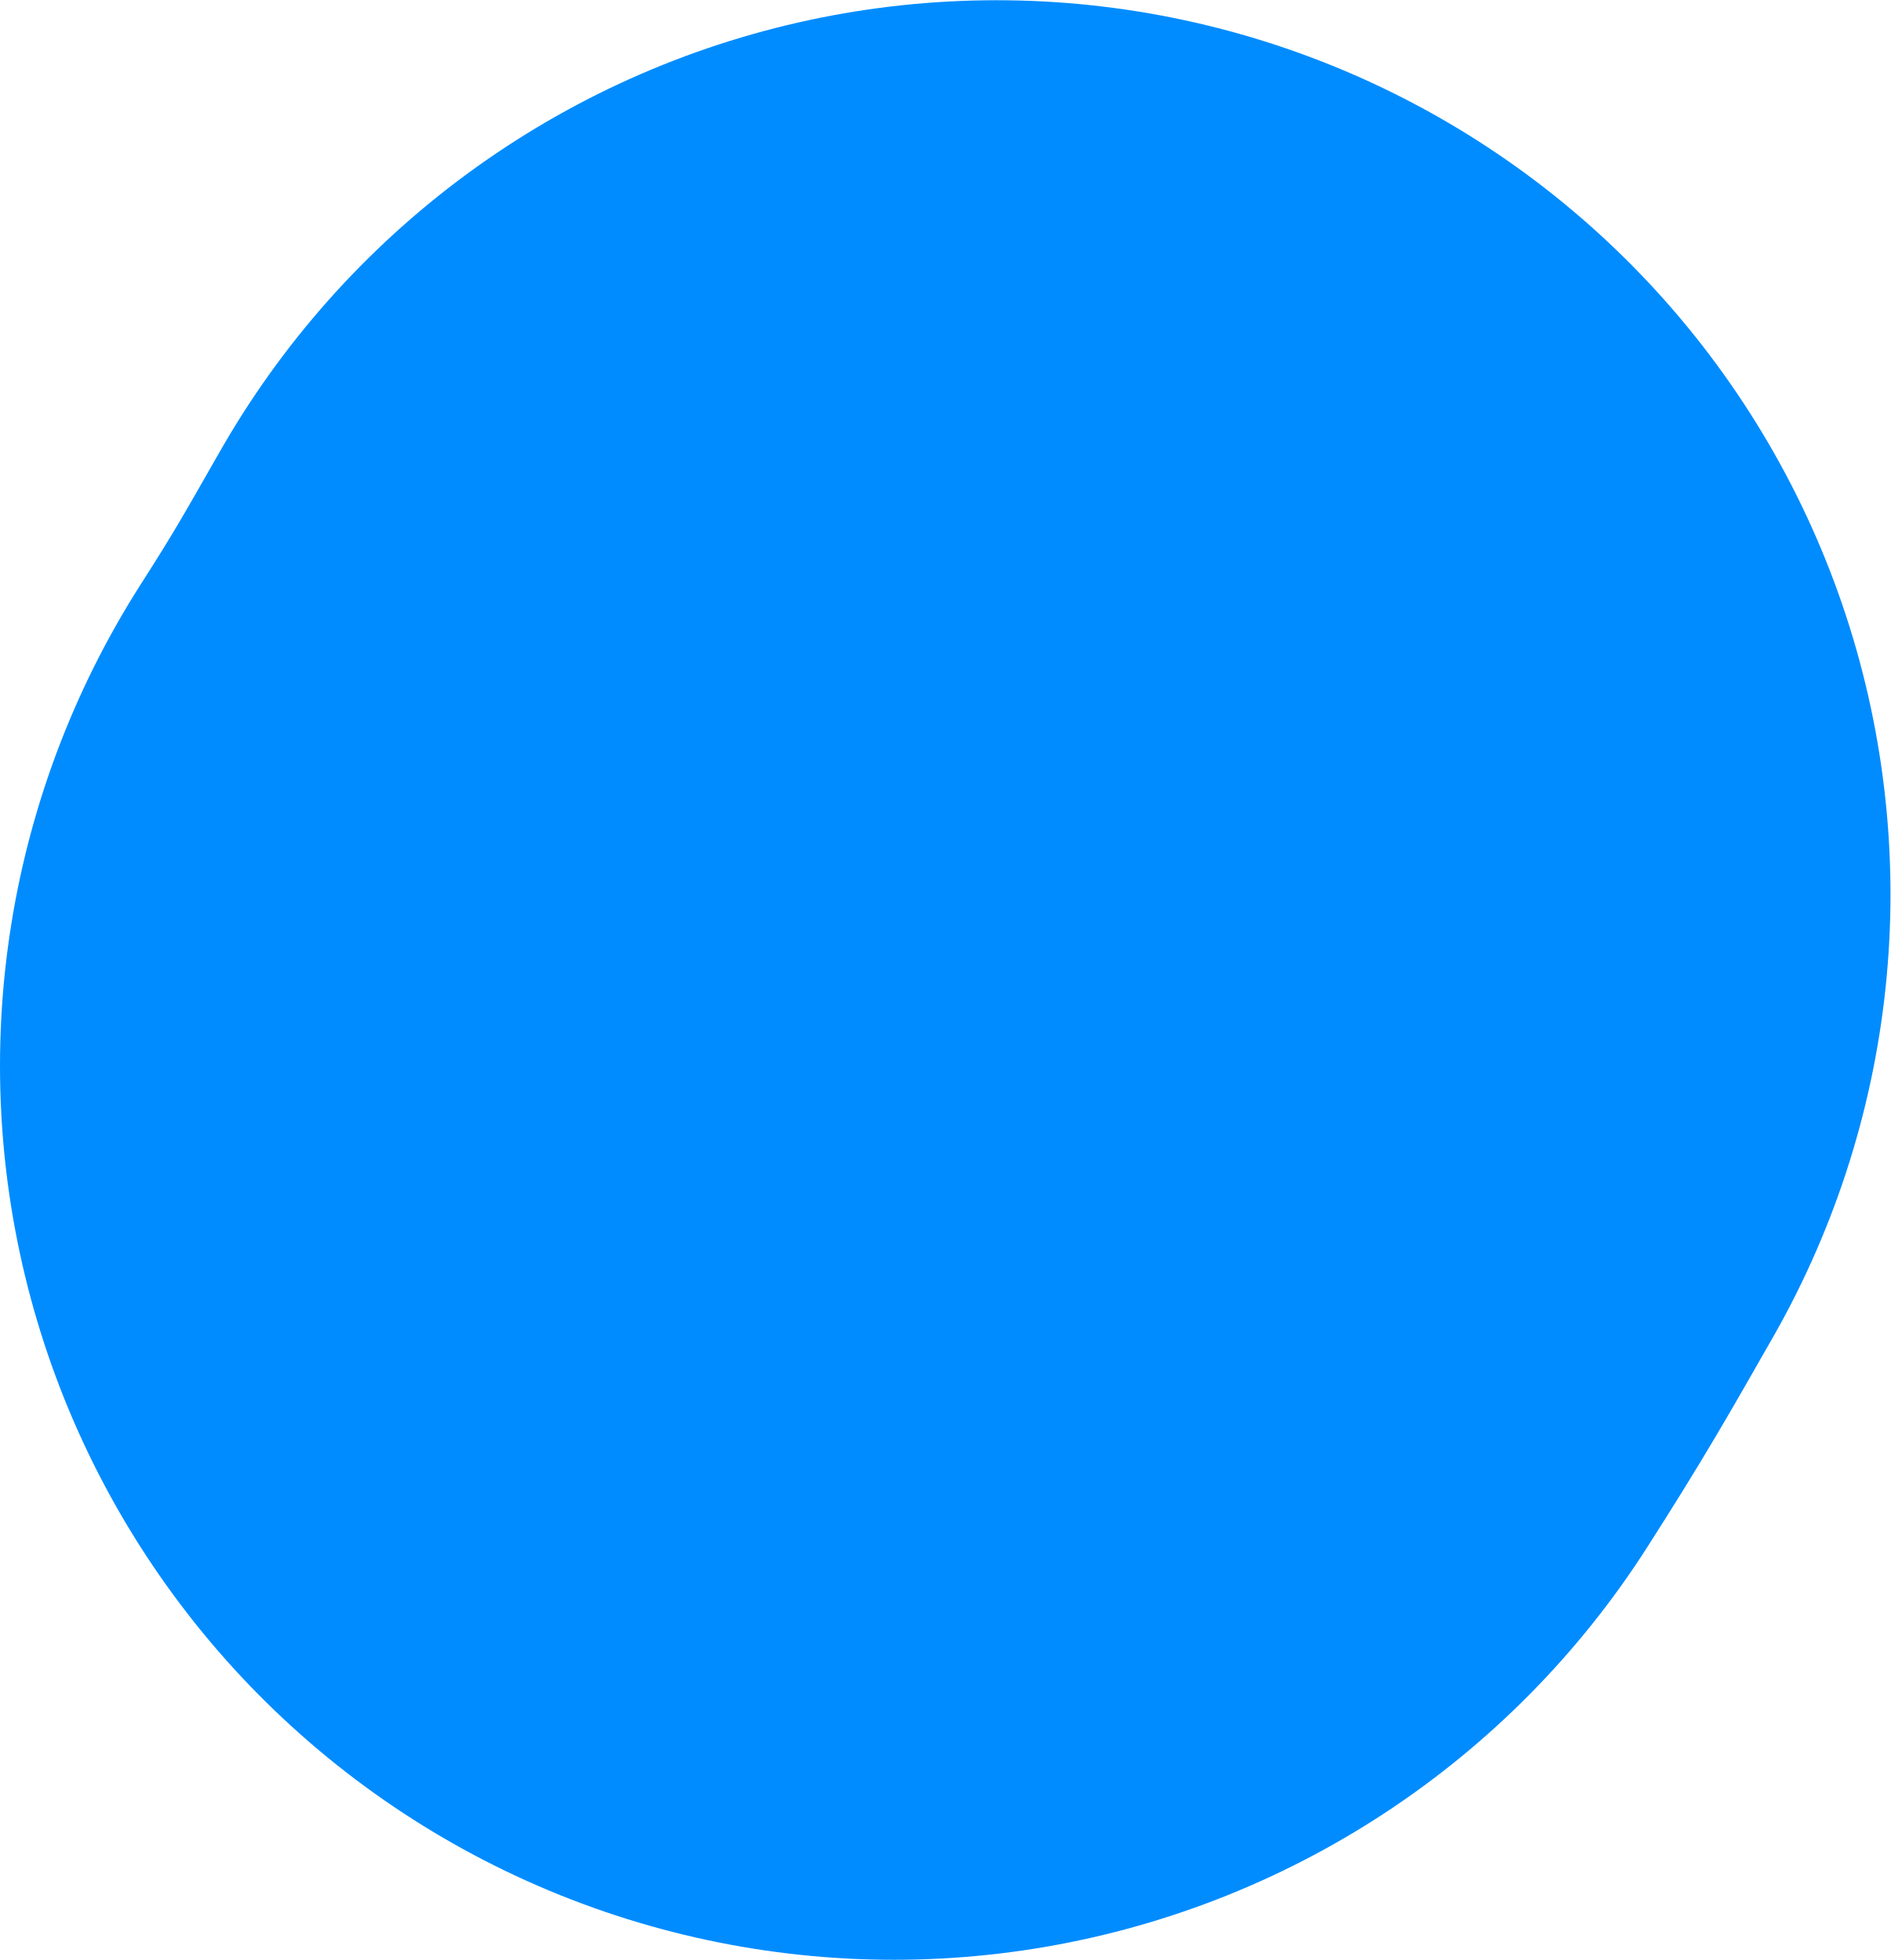
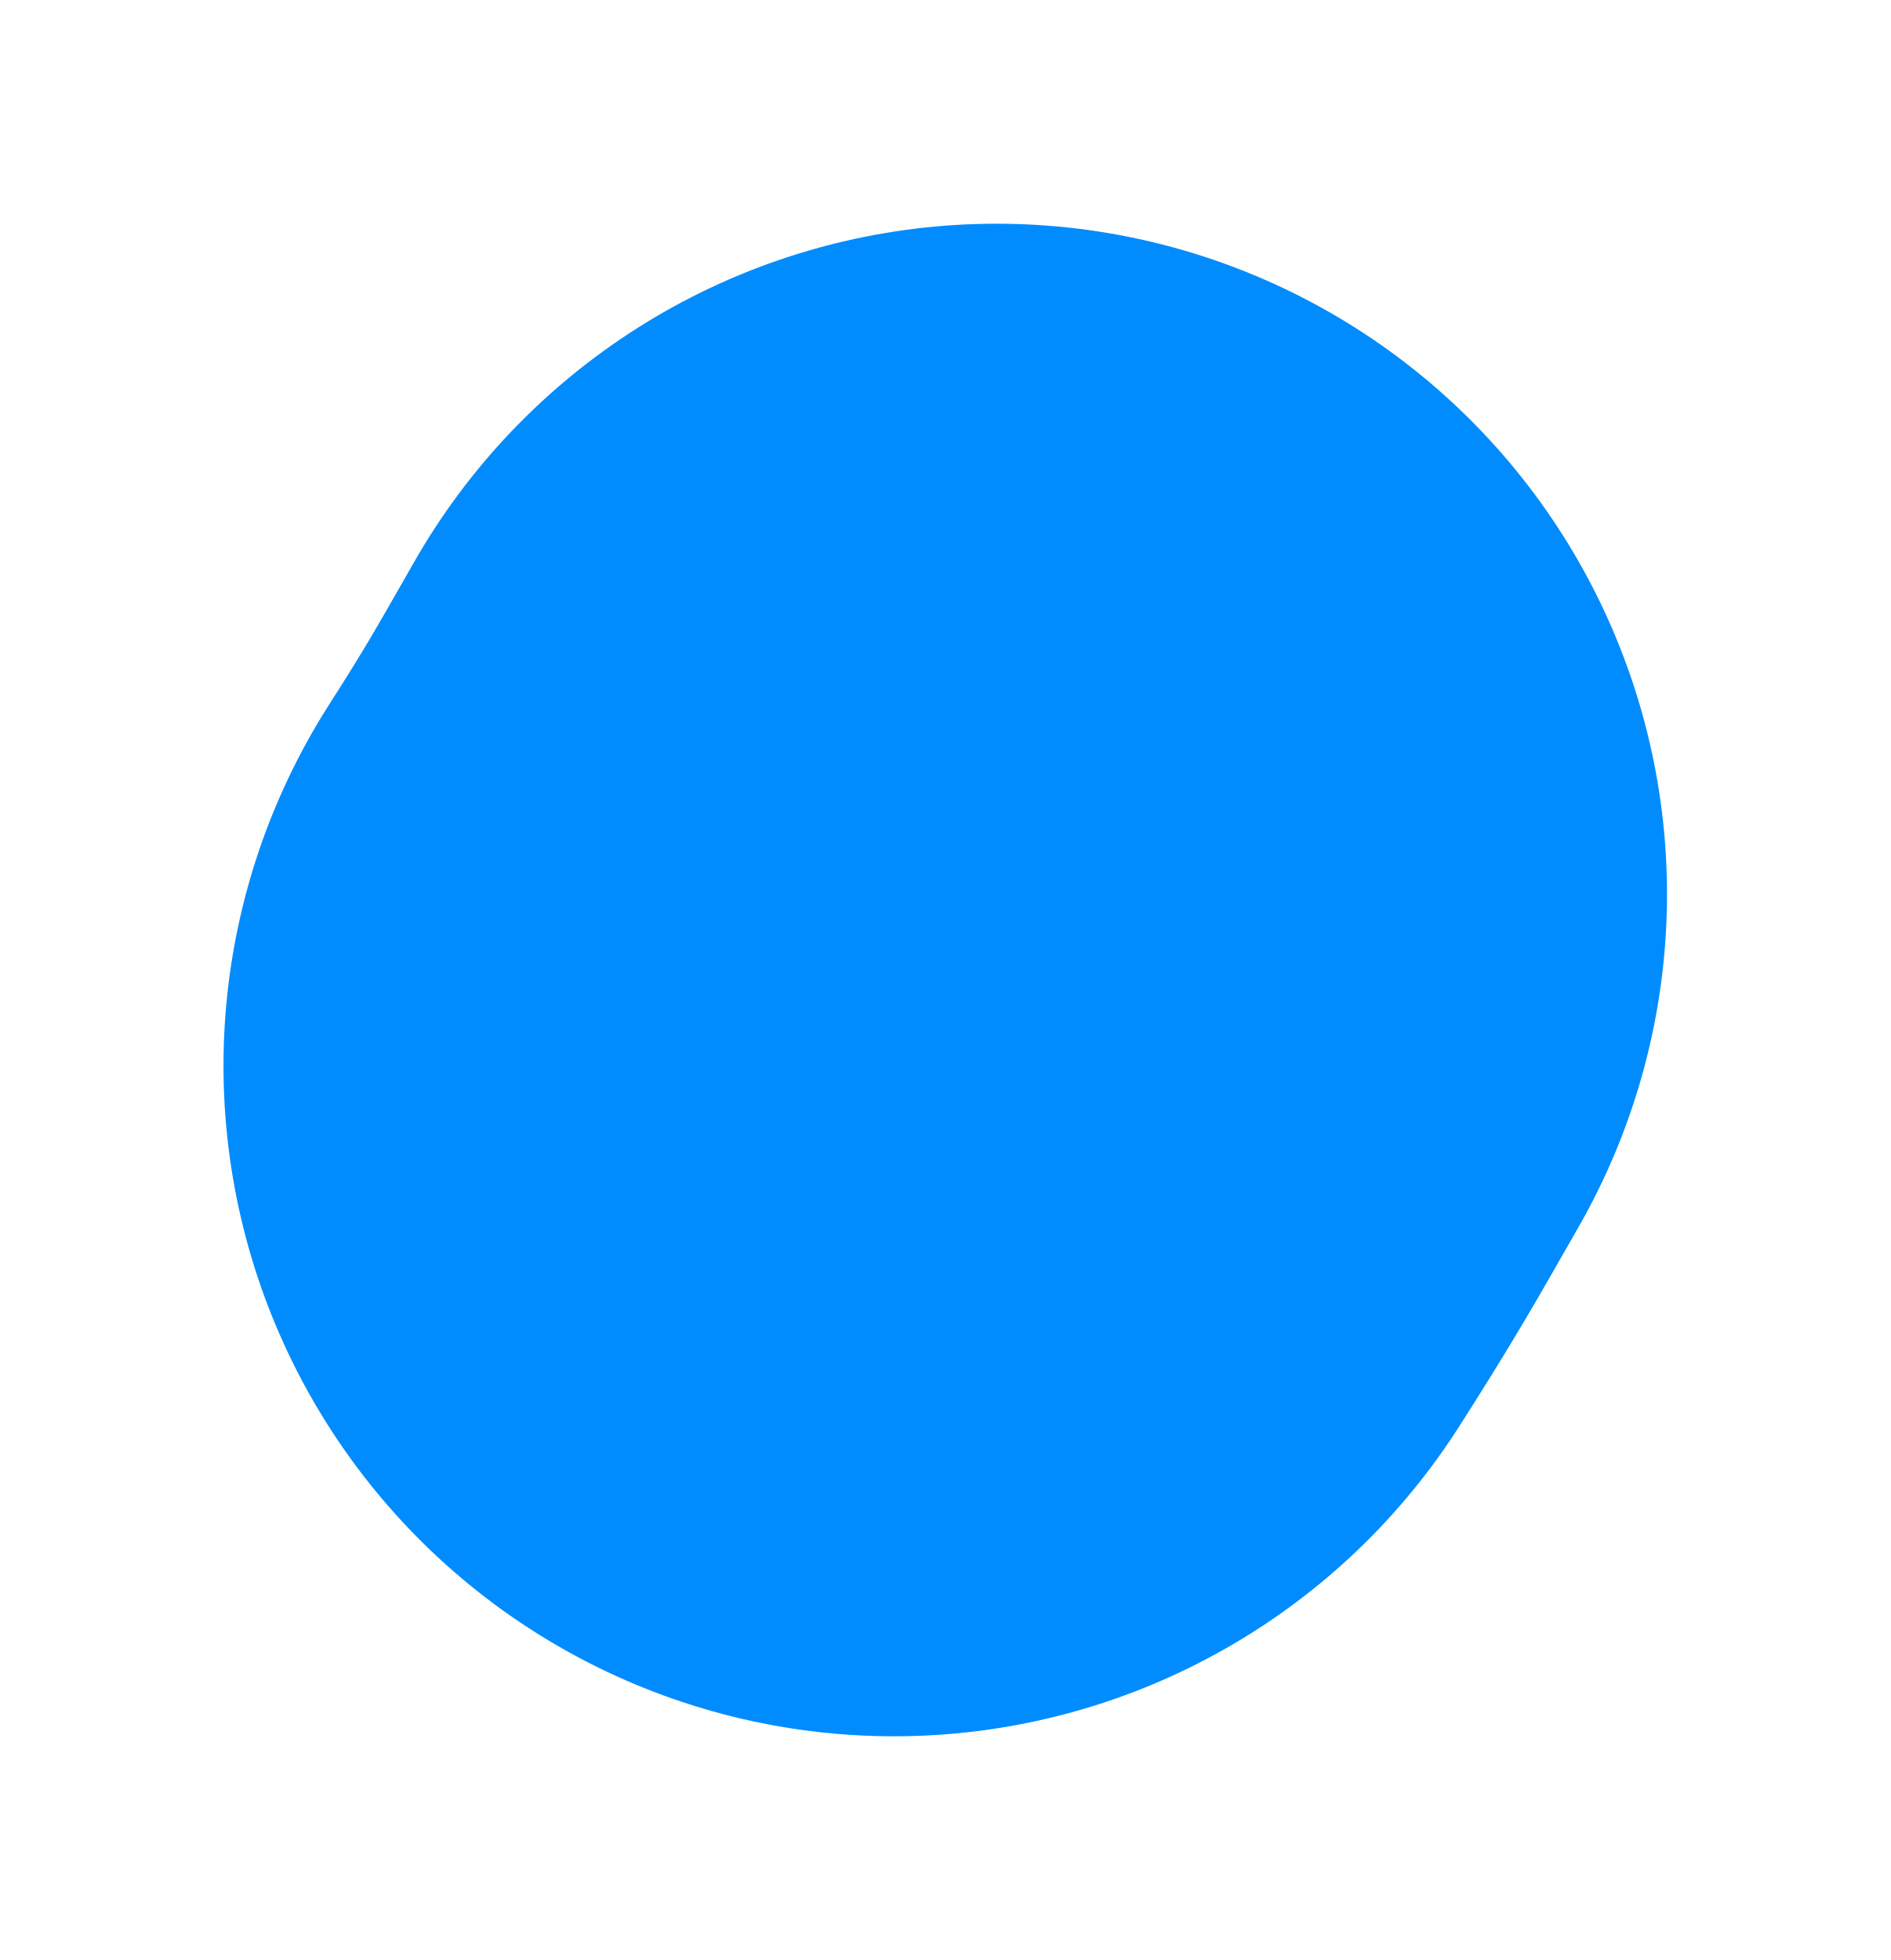
<svg xmlns="http://www.w3.org/2000/svg" preserveAspectRatio="none" overflow="visible" style="display: block;" width="8.459" height="8.77" viewBox="0 0 8.459 8.77" fill="none">
-   <path id="Vector 234257346" d="M4.459 4.001C4.274 4.325 4.202 4.453 4 4.769" stroke="#008CFF" stroke-width="8" stroke-linecap="round" stroke-linejoin="round" />
+   <path id="Vector 234257346" d="M4.459 4.001C4.274 4.325 4.202 4.453 4 4.769" stroke="#008CFF" stroke-width="6" stroke-linecap="round" stroke-linejoin="round" />
</svg>
